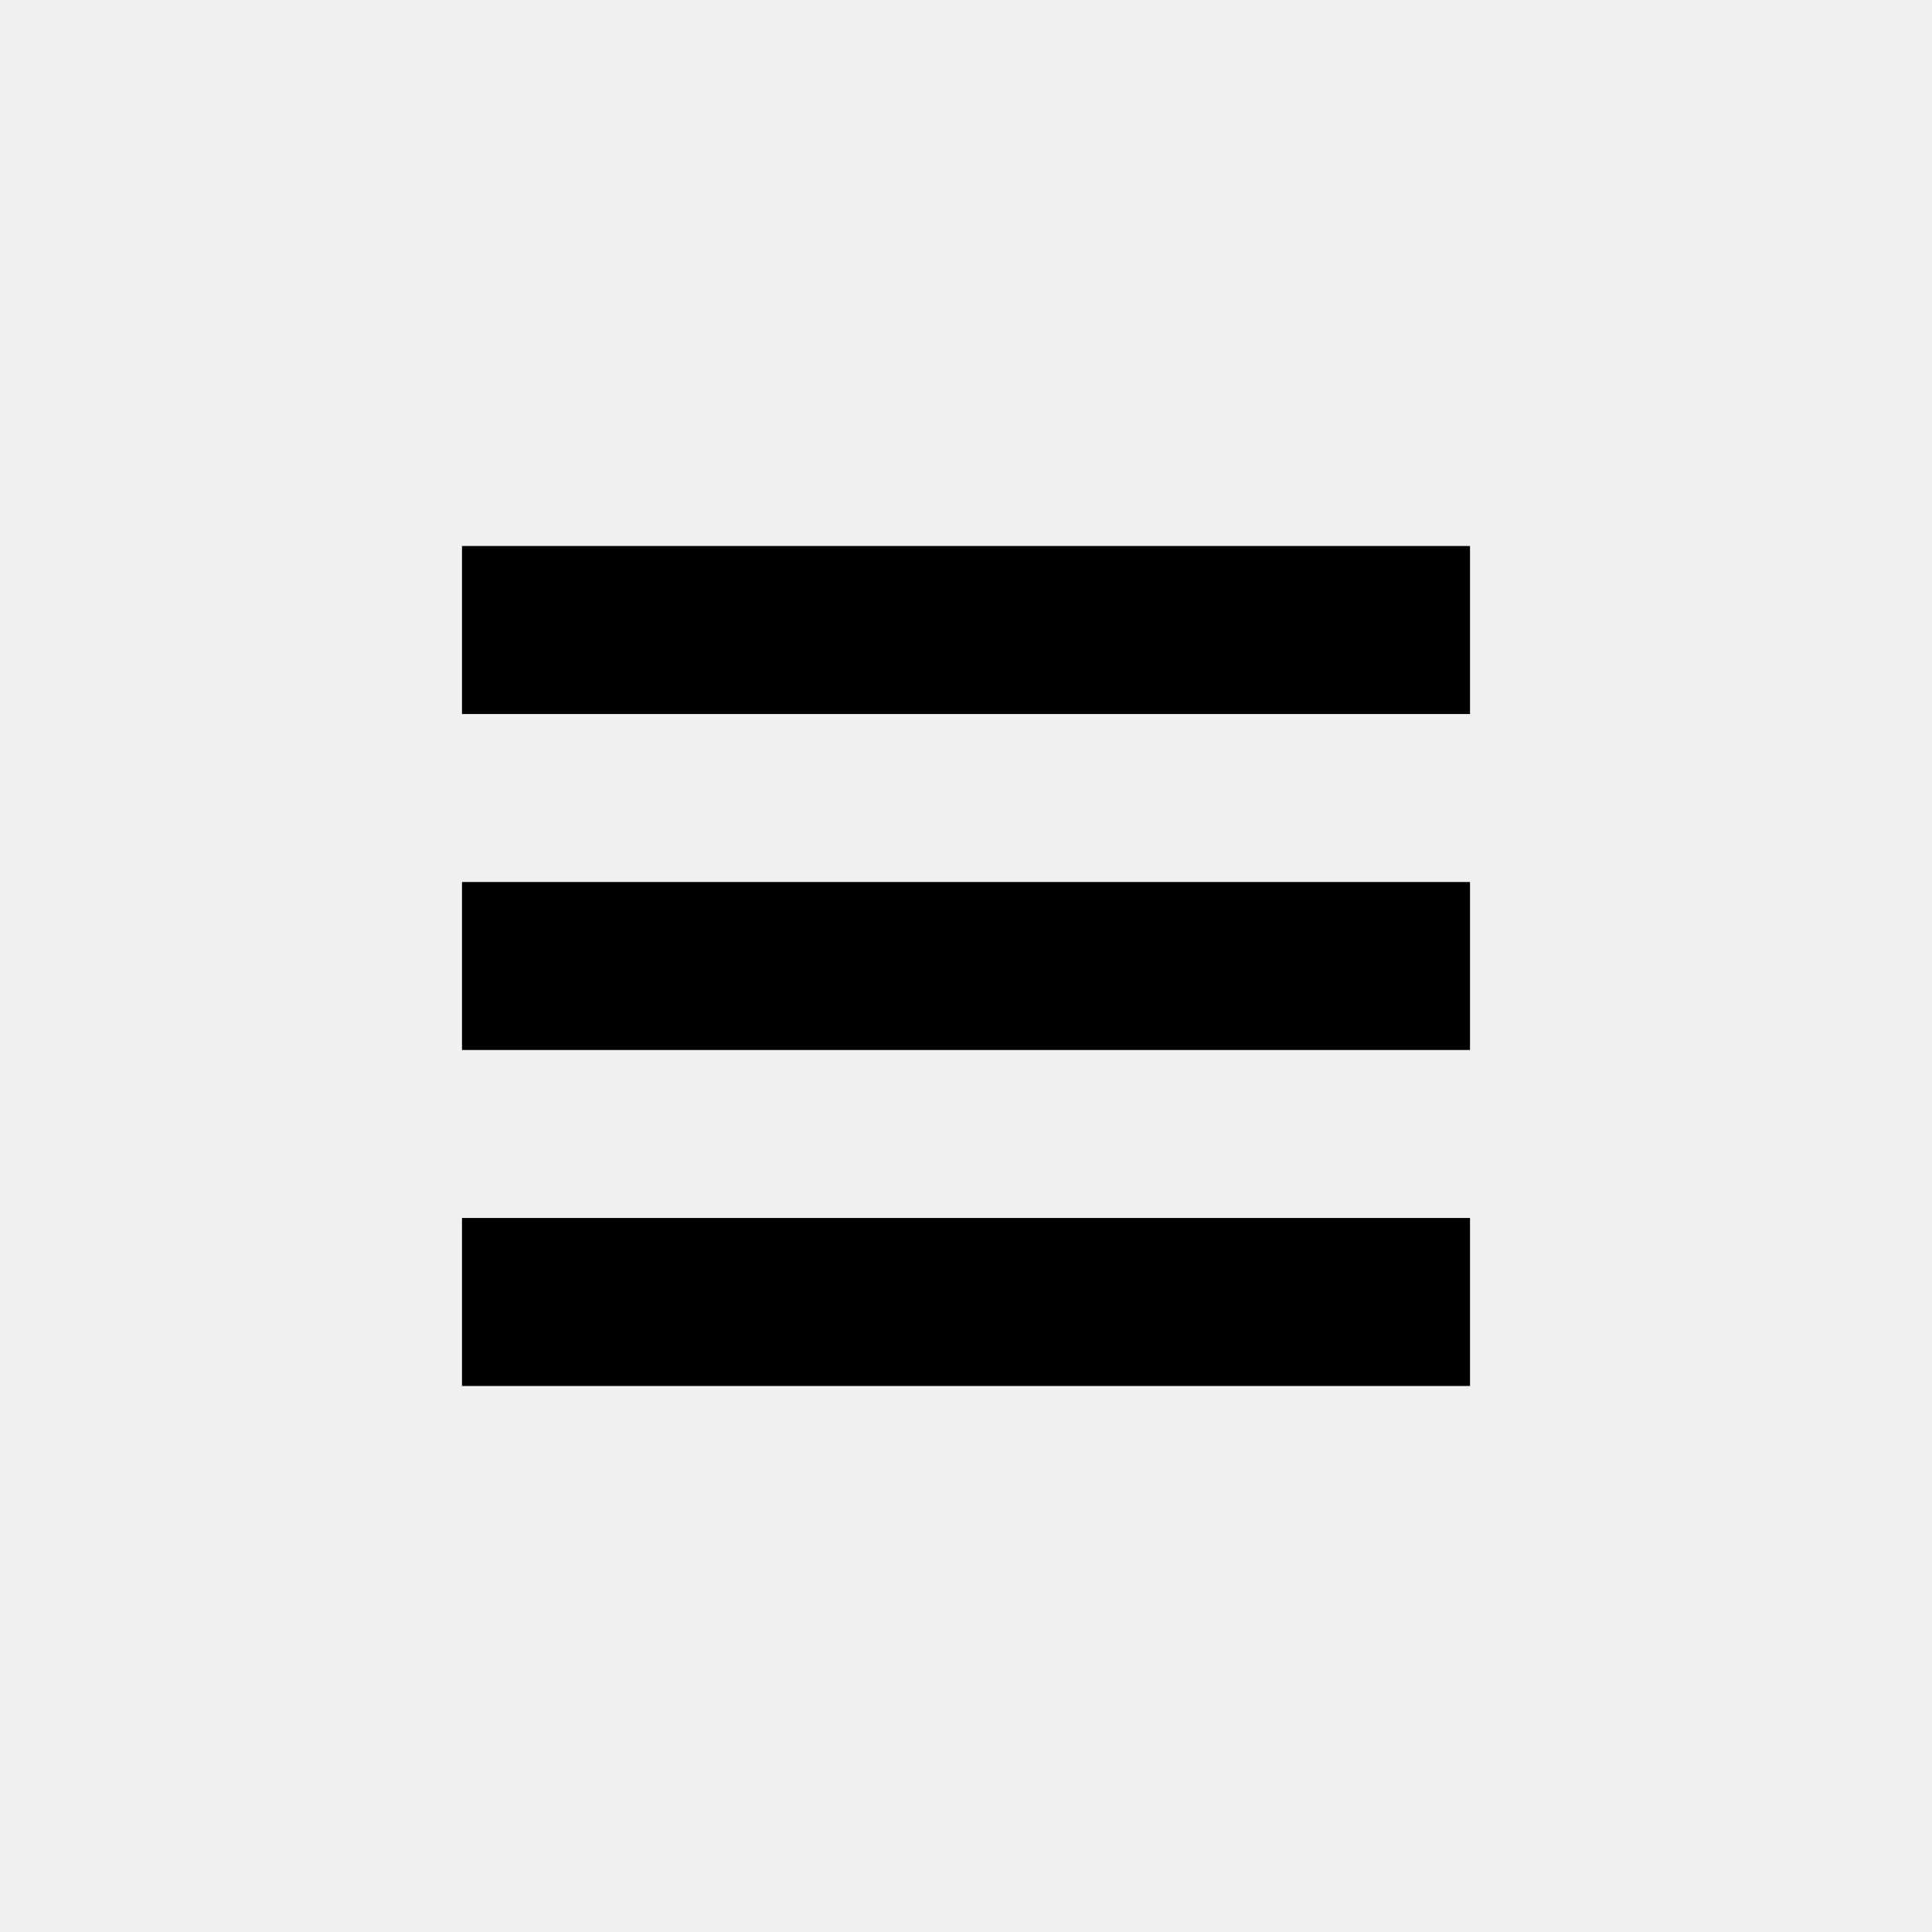
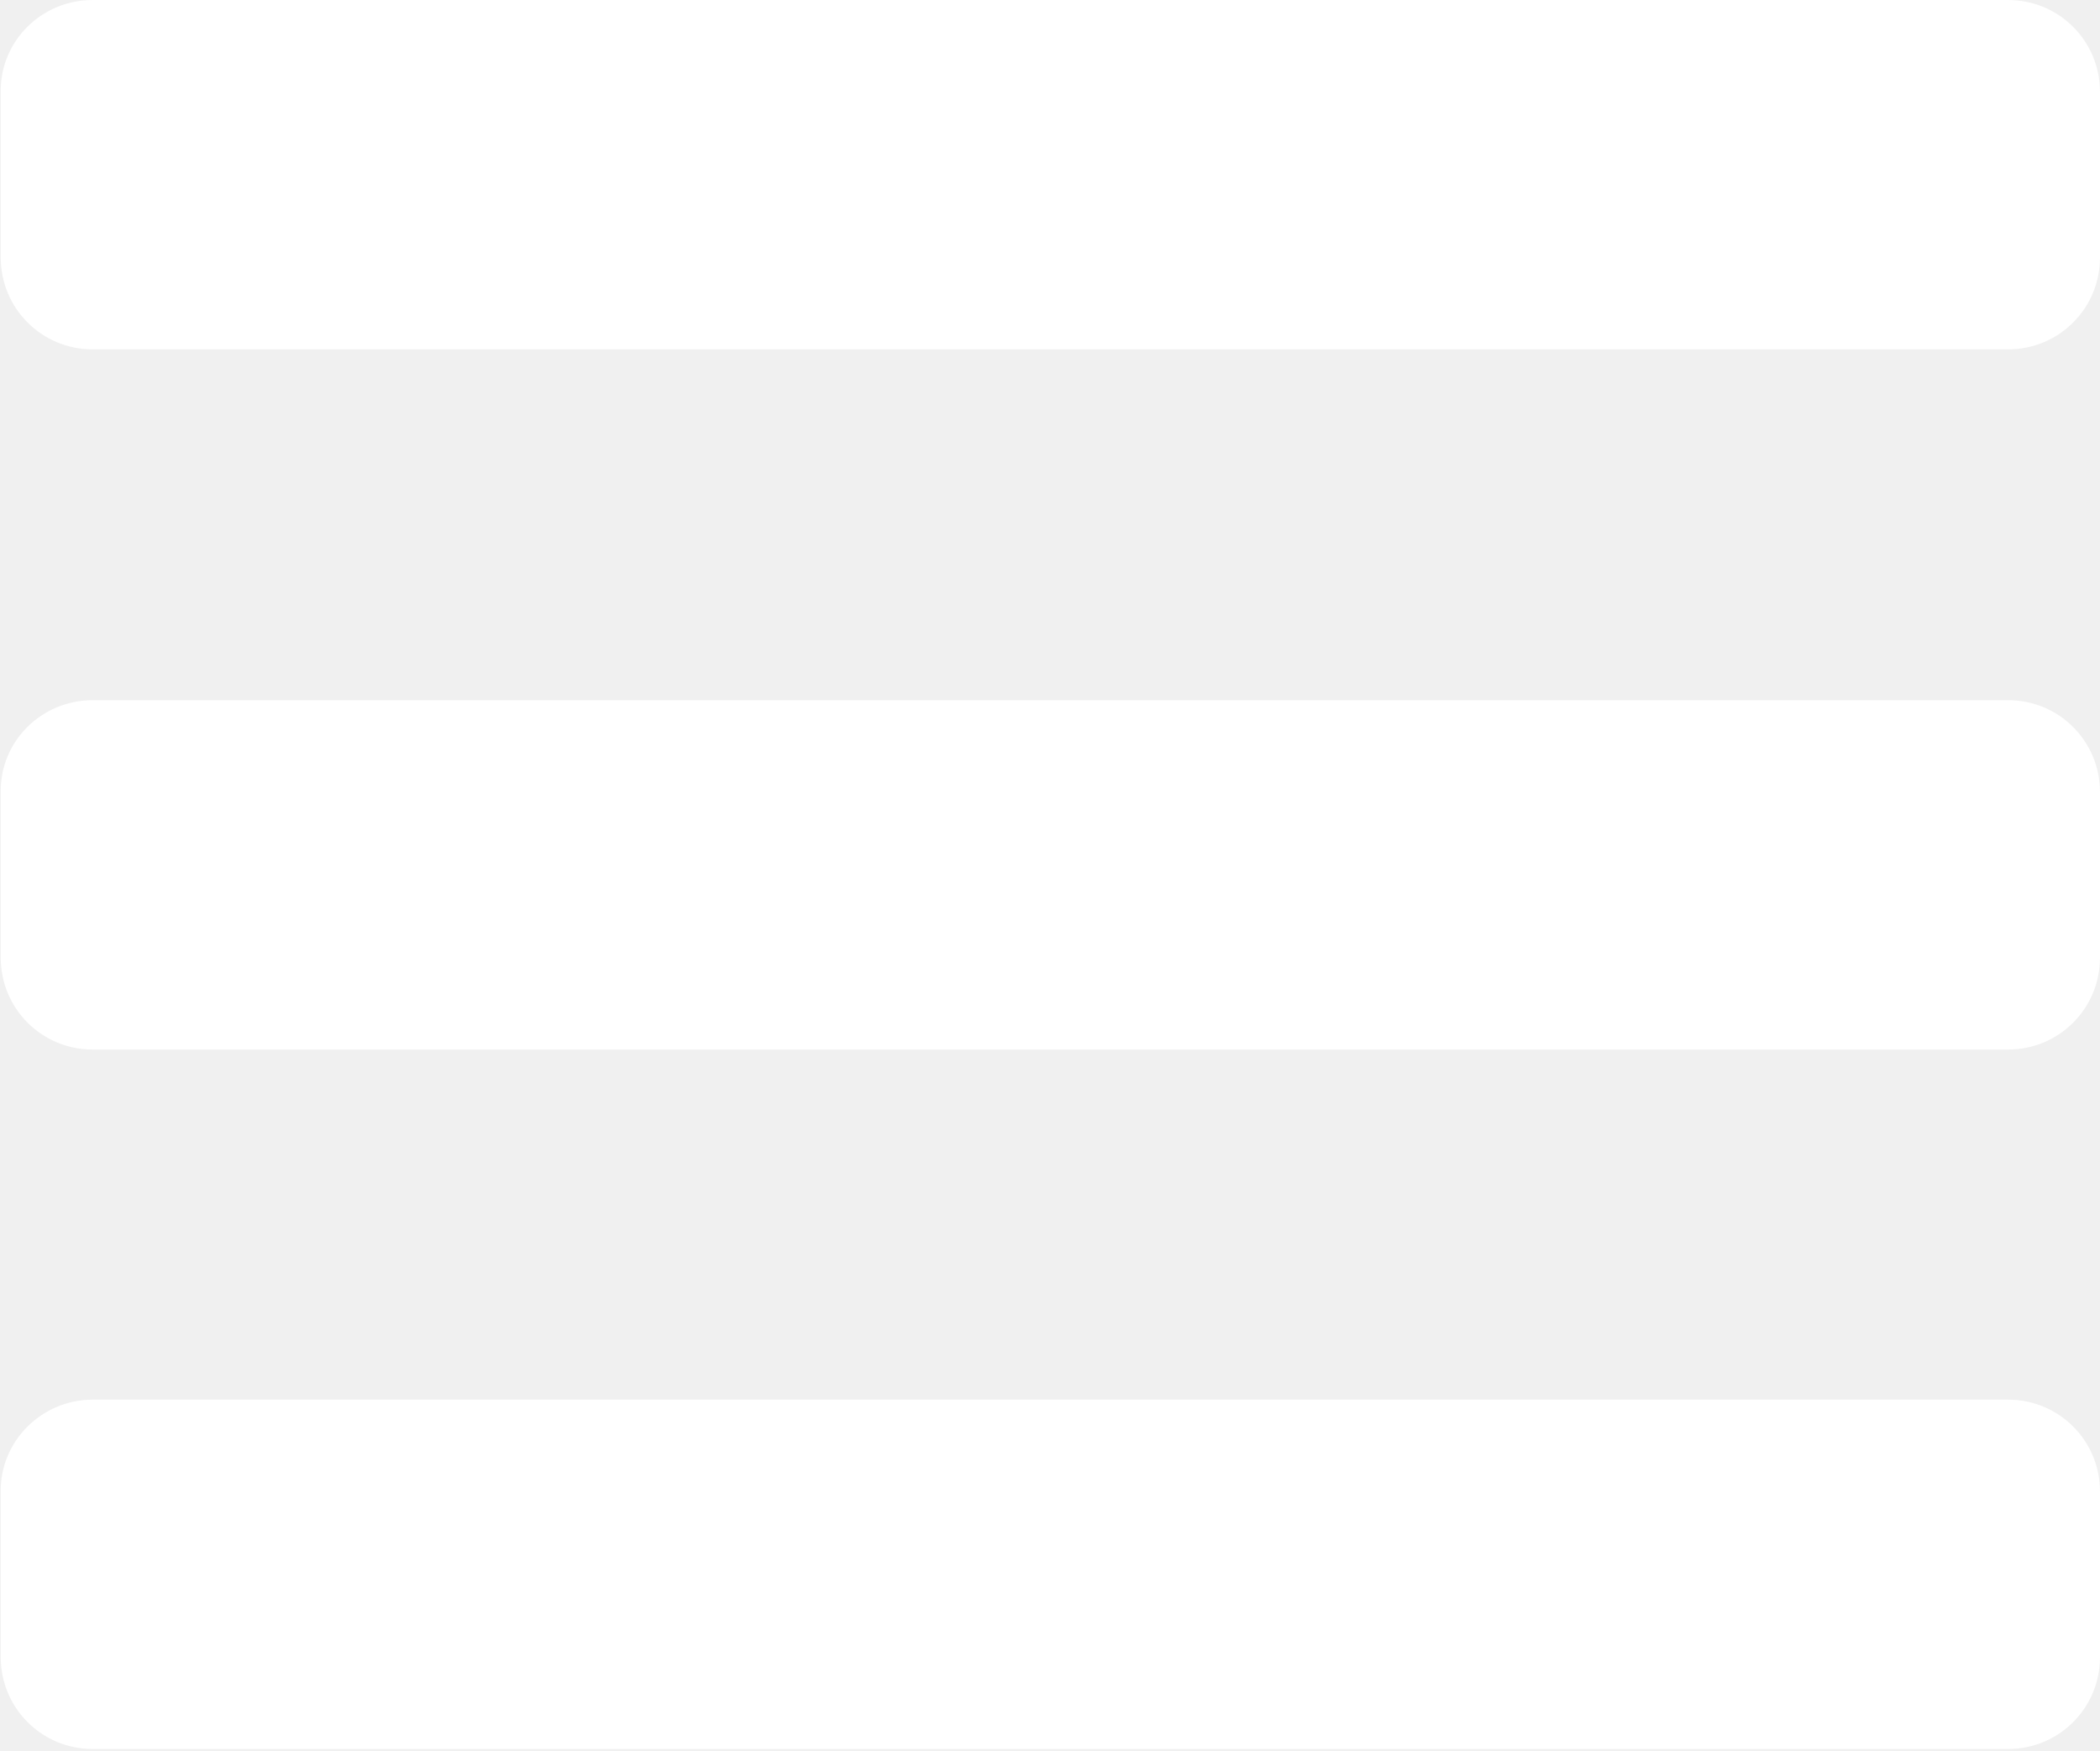
- <svg xmlns="http://www.w3.org/2000/svg" version="1.1" id="Layer_1" x="0px" y="0px" viewBox="23 17 46 46" enable-background="new 23 17 46 46" xml:space="preserve">
+ <svg xmlns="http://www.w3.org/2000/svg" version="1.1" id="Layer_1" x="0px" y="0px" viewBox="356.9 175.3 292.2 243.5" style="enable-background:new 356.9 175.3 292.2 243.5;" xml:space="preserve">
+   <style type="text/css">
+ 	.st0{fill:#FFFFFF;}
+ </style>
  <g>
    <g id="open">
-       <rect x="34" y="30" width="24" height="4" />
+       <path class="st0" d="M369.8,175.3h266.5c7.1,0,12.8,5.7,12.8,12.8v23c0,7.1-5.7,12.8-12.8,12.8H369.8c-7.1,0-12.8-5.7-12.8-12.8    v-23C356.9,181,362.7,175.3,369.8,175.3z" />
    </g>
    <g id="open_1_">
-       <rect x="34" y="38" width="24" height="4" />
+       <path class="st0" d="M369.8,272.7h266.5c7.1,0,12.8,5.7,12.8,12.8v23c0,7.1-5.7,12.8-12.8,12.8H369.8c-7.1,0-12.8-5.7-12.8-12.8    v-23C356.9,278.4,362.7,272.7,369.8,272.7z" />
    </g>
    <g id="open_2_">
-       <rect x="34" y="46" width="24" height="4" />
+       <path class="st0" d="M369.8,370h266.5c7.1,0,12.8,5.7,12.8,12.8v23c0,7.1-5.7,12.8-12.8,12.8H369.8c-7.1,0-12.8-5.7-12.8-12.8v-23    C356.9,375.8,362.7,370,369.8,370z" />
    </g>
  </g>
</svg>
